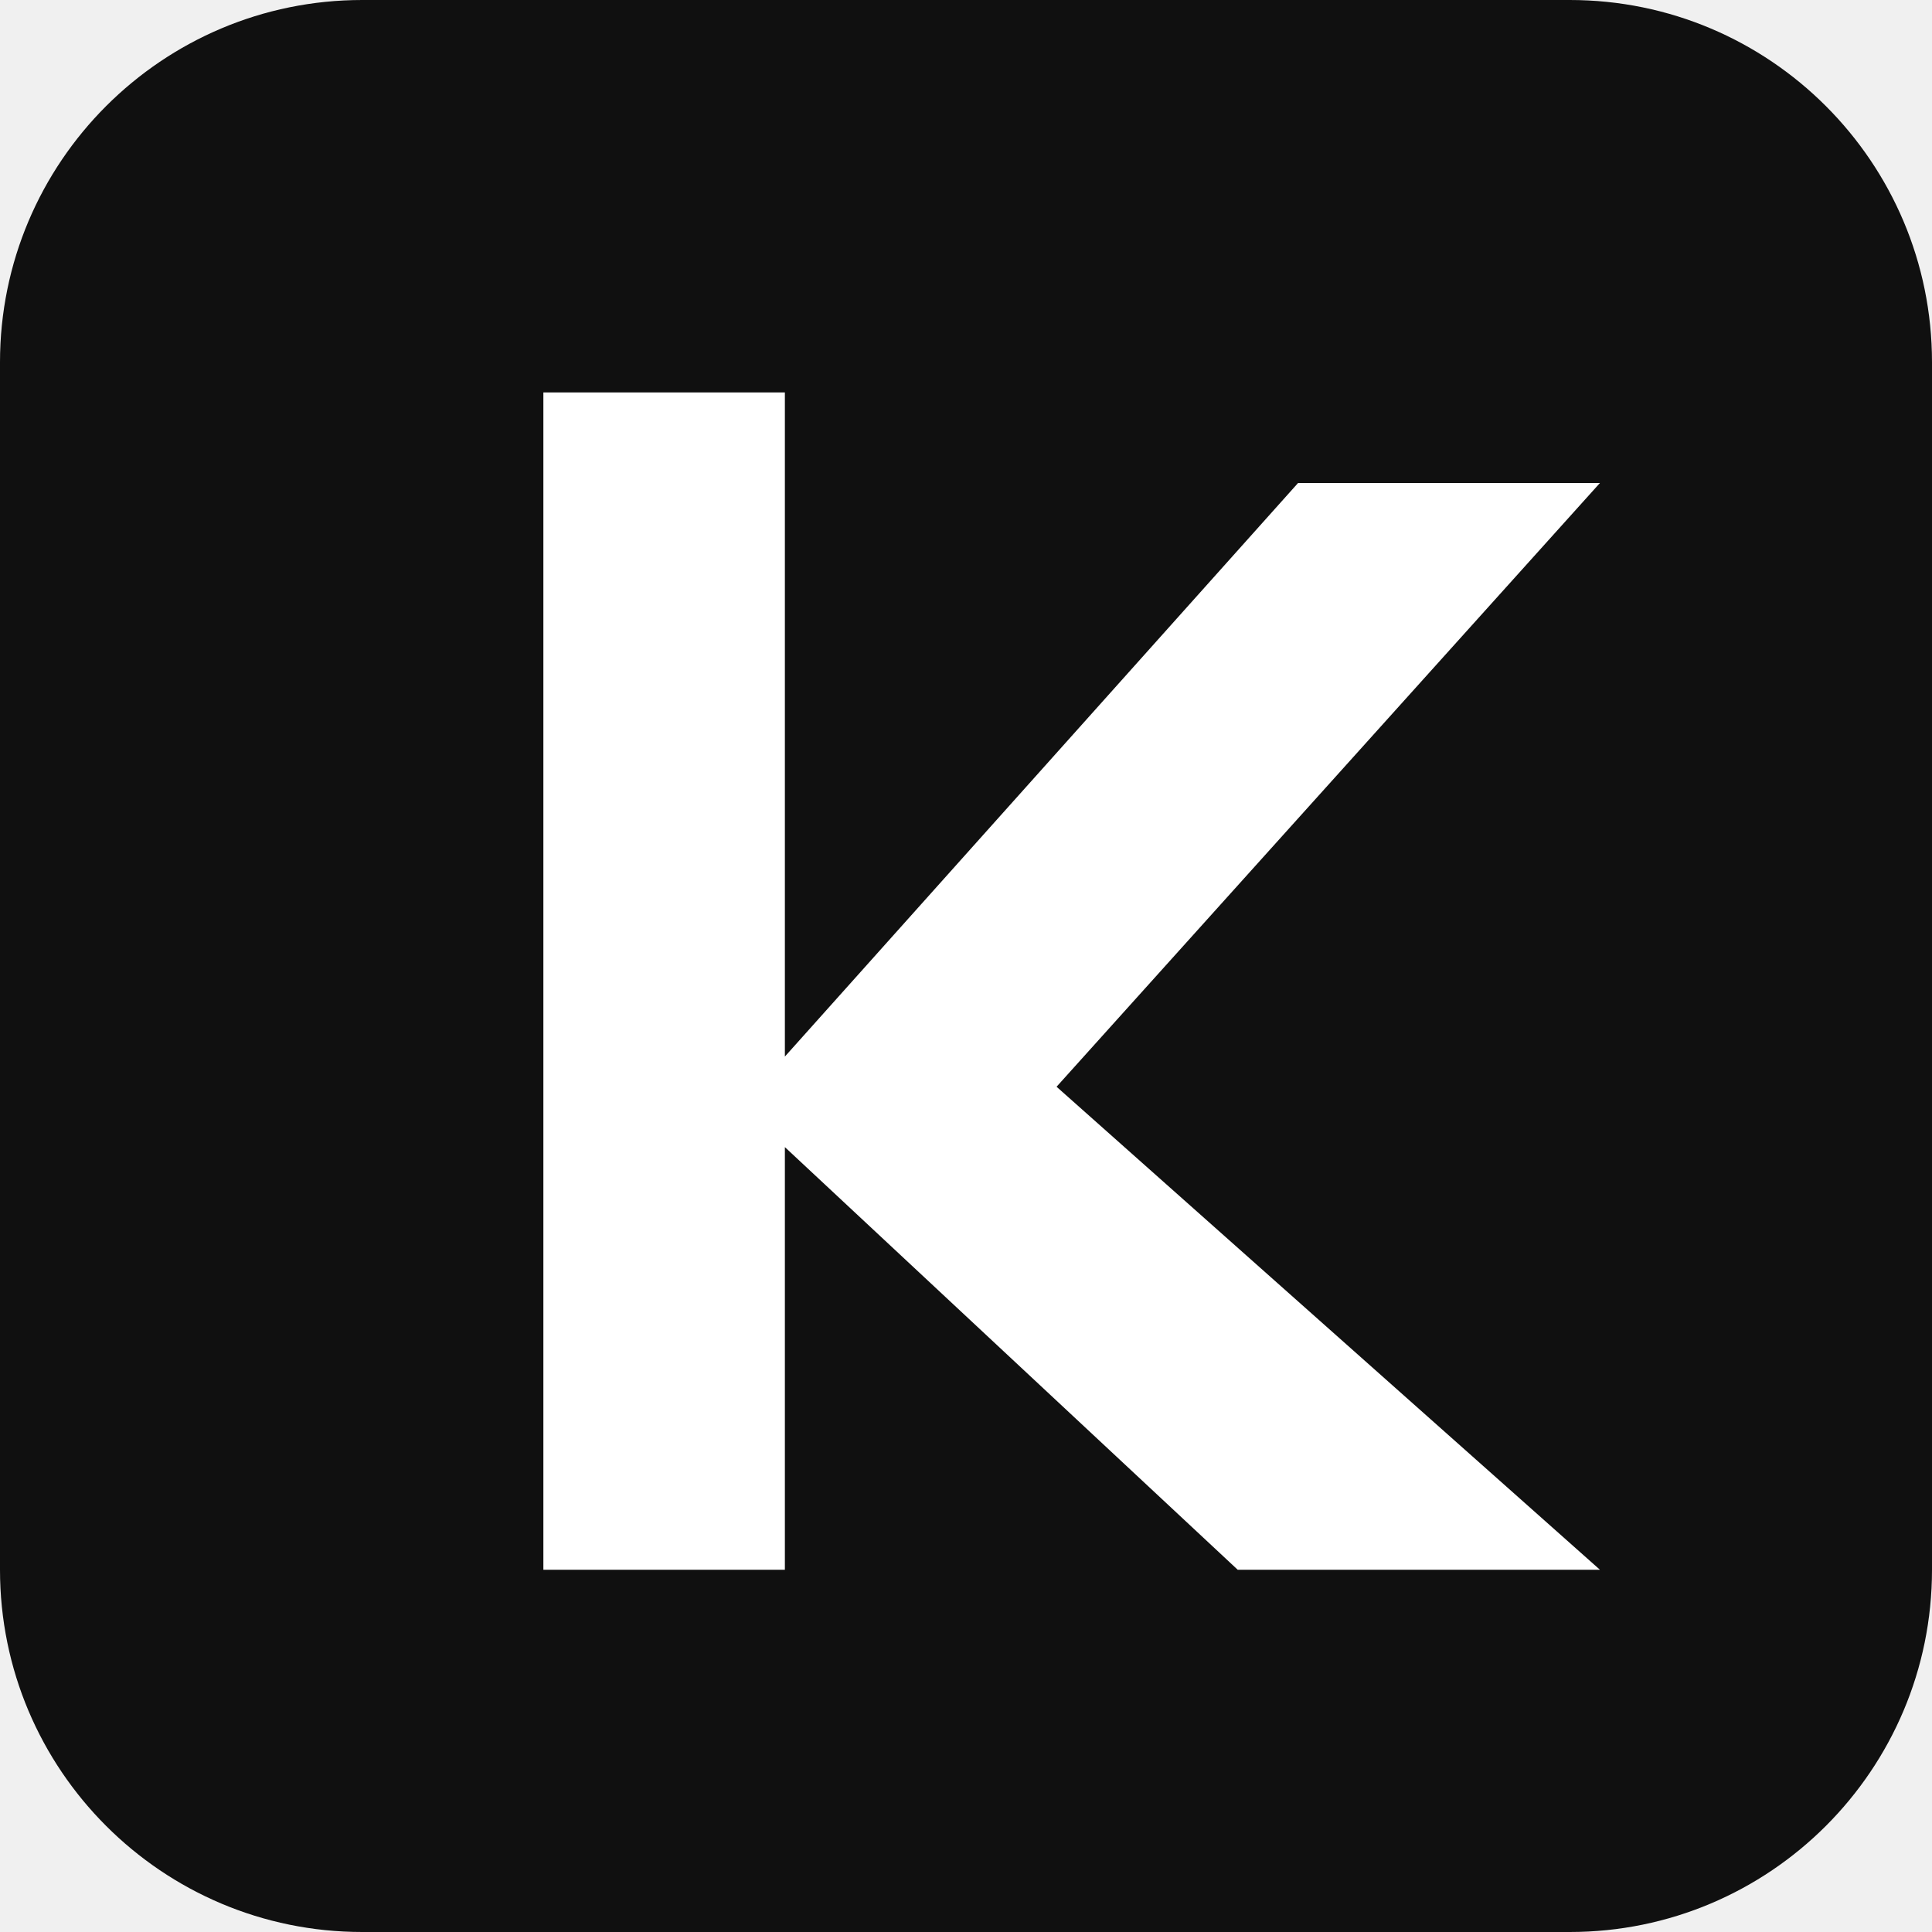
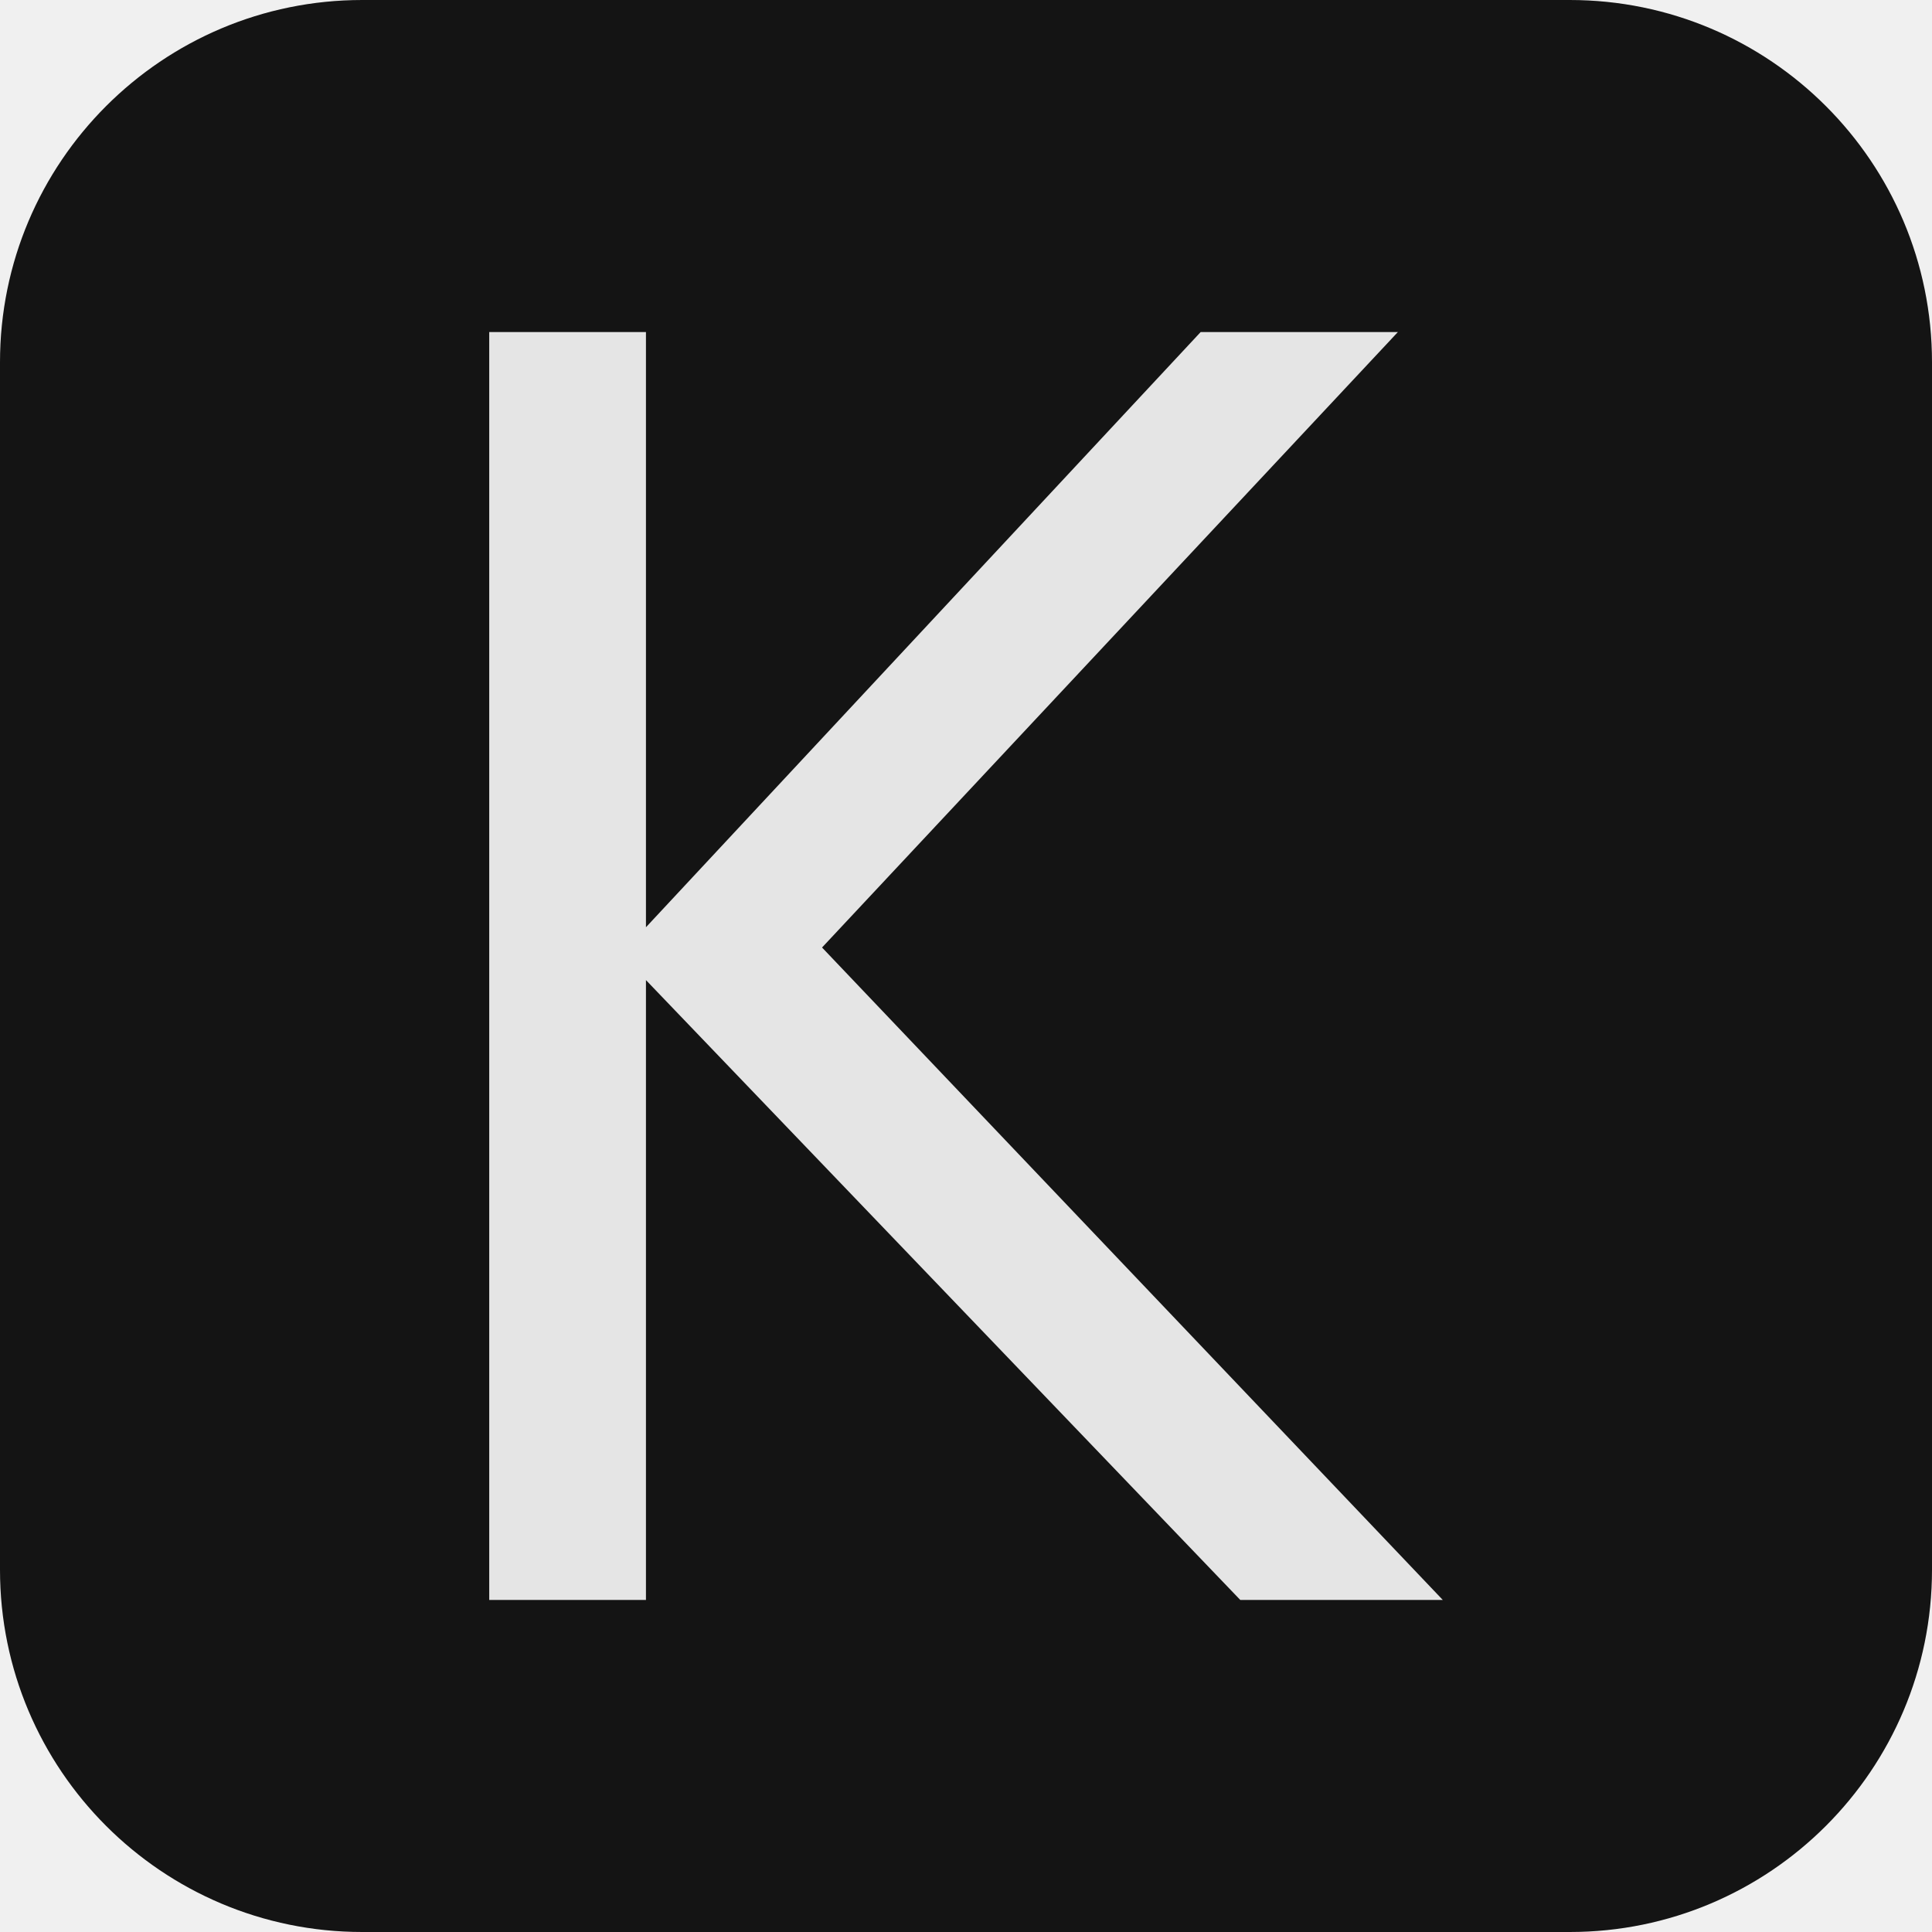
<svg xmlns="http://www.w3.org/2000/svg" viewBox="0 0 64 64">
-   <rect width="64" height="64" rx="12" fill="#101010" />
-   <path d="M18 13h8v22l17-19h10L35 36l18 16H41L26 38v14h-8z" fill="white" />
+   <rect width="64" height="64" rx="12" fill="#141414" />
+   <path d="M140 0V1440H318V764L948 1440H1172L518 741L1223 0H993L318 704V0Z" transform="translate(12.12292 53) scale(0.0291667 -0.0291667)" fill="#e5e5e5" />
</svg>
